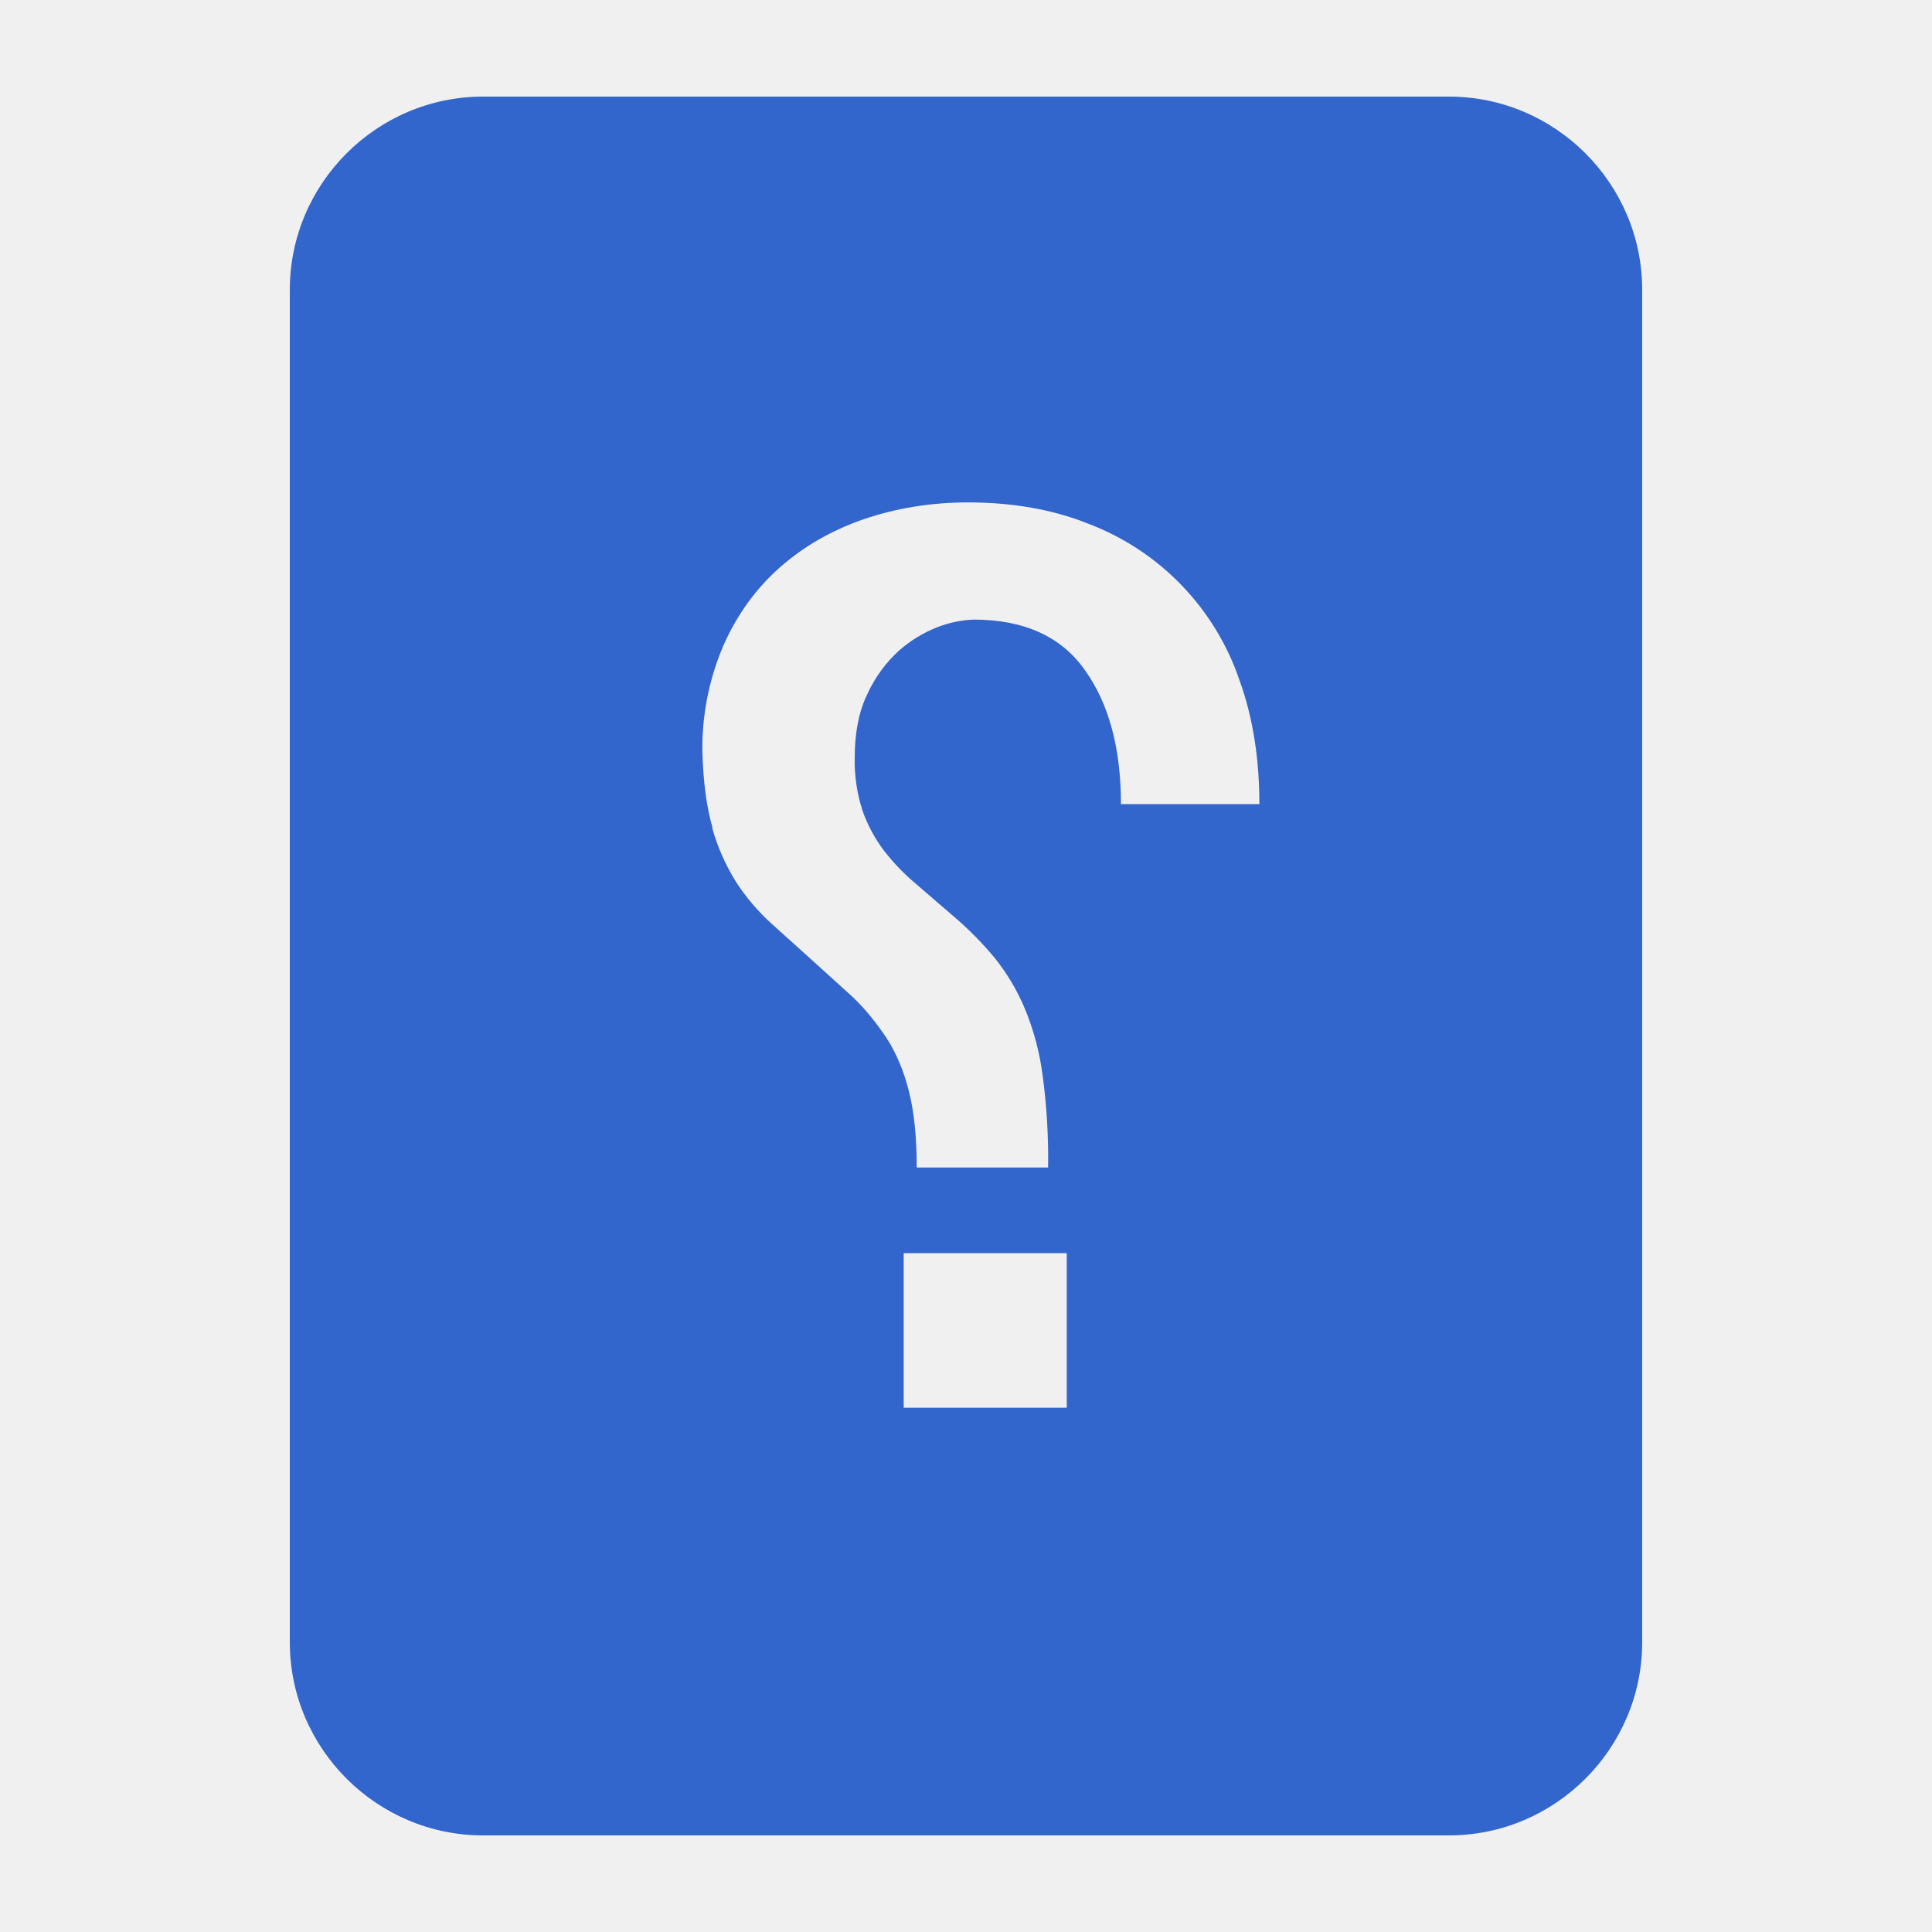
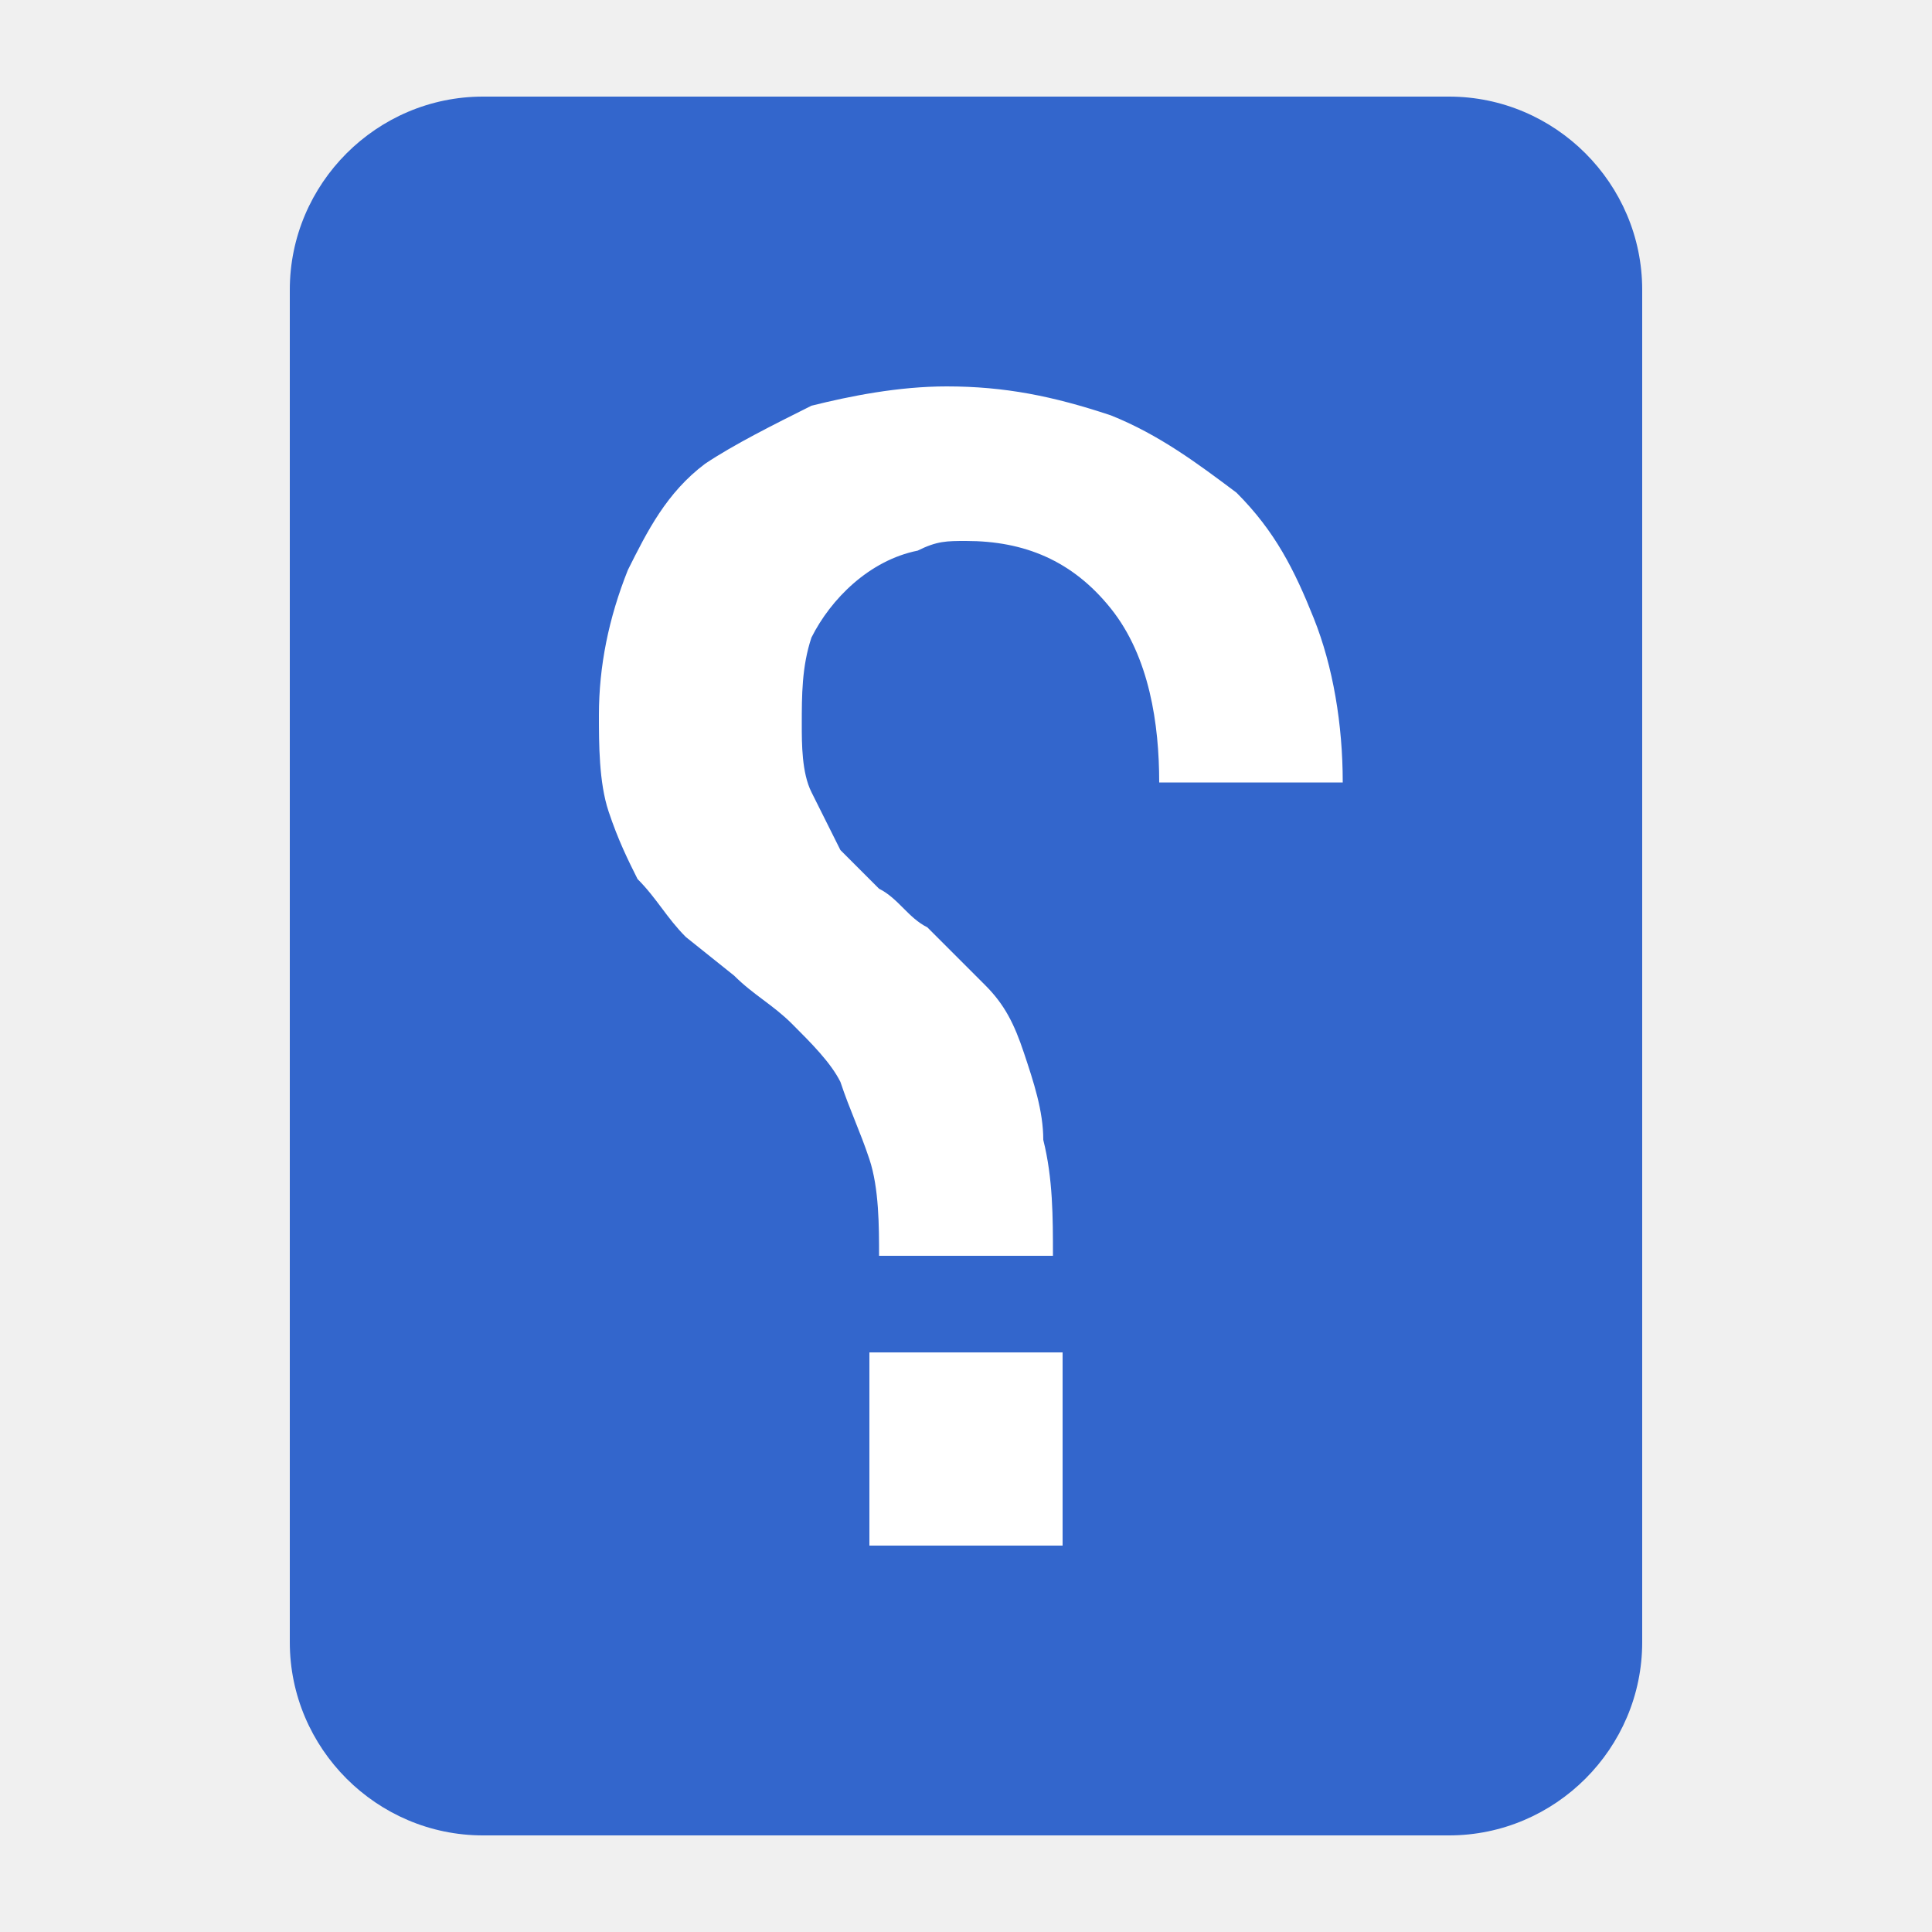
<svg xmlns="http://www.w3.org/2000/svg" width="20" height="20" viewBox="0 0 20 20">
-   <path fill="#36c" d="M15 1c1.1 0 2 .9 2 2v14c0 1.1-.9 2-2 2H5c-1.1 0-2-.9-2-2V3c0-1.1.9-2 2-2zm-4.98 4.201c-.385 0-.744.06-1.079.174-.33.114-.623.282-.869.5s-.443.487-.586.814a2.697 2.697 0 0 0-.215 1.1c.01.306.042.564.106.783h-.004a2.144 2.144 0 0 0 .25.563c.104.16.226.3.361.424l.403.363.437.396c.134.127.25.273.354.428.103.16.18.346.232.555.054.215.08.475.08.785h1.36a6.45 6.45 0 0 0-.057-.955 2.708 2.708 0 0 0-.184-.69 2.21 2.21 0 0 0-.308-.52 3.506 3.506 0 0 0-.434-.439l-.385-.332a2.24 2.24 0 0 1-.328-.34 1.53 1.53 0 0 1-.226-.42 1.67 1.67 0 0 1-.08-.55c0-.256.044-.48.133-.66a1.397 1.397 0 0 1 .322-.442 1.35 1.35 0 0 1 .402-.246 1.17 1.17 0 0 1 .375-.078c.52 0 .906.175 1.15.522.248.345.374.808.374 1.388h1.433c0-.468-.066-.894-.205-1.28a2.641 2.641 0 0 0-1.56-1.62c-.37-.15-.79-.223-1.252-.223zm1.023 7.772H9.355v1.6h1.688z" />
+   <g fill="#36c">
+     <path d="M5 1c-1.1 0-2 .9-2 2v14c0 1.1.9 2 2 2h10c1.1 0 2-.9 2-2V3c0-1.1-.9-2-2-2" />
+     <path fill="#fff" d="M9 14h2v2H9zM6.2 7.4c0-.5.1-1 .3-1.5.2-.4.4-.8.8-1.1.3-.2.7-.4 1.1-.6.4-.1.9-.2 1.4-.2.6 0 1.1.1 1.7.3.5.2.9.5 1.3.8.4.4.6.8.8 1.3.2.5.3 1.1.3 1.7H12c0-.6-.1-1.3-.5-1.8s-.9-.7-1.5-.7c-.2 0-.3 0-.5.1-.5.1-.9.5-1.1.9-.1.3-.1.6-.1.9 0 .2 0 .5.1.7l.3.6.4.4c.2.1.3.3.5.4l.6.6c.2.2.3.4.4.7.1.3.2.6.2.9.1.4.1.8.1 1.2H9.1c0-.3 0-.7-.1-1-.1-.3-.2-.5-.3-.8-.1-.2-.3-.4-.5-.6-.2-.2-.4-.3-.6-.5l-.5-.4c-.2-.2-.3-.4-.5-.6-.1-.2-.2-.4-.3-.7-.1-.3-.1-.7-.1-1z" />
+   </g>
</svg>
